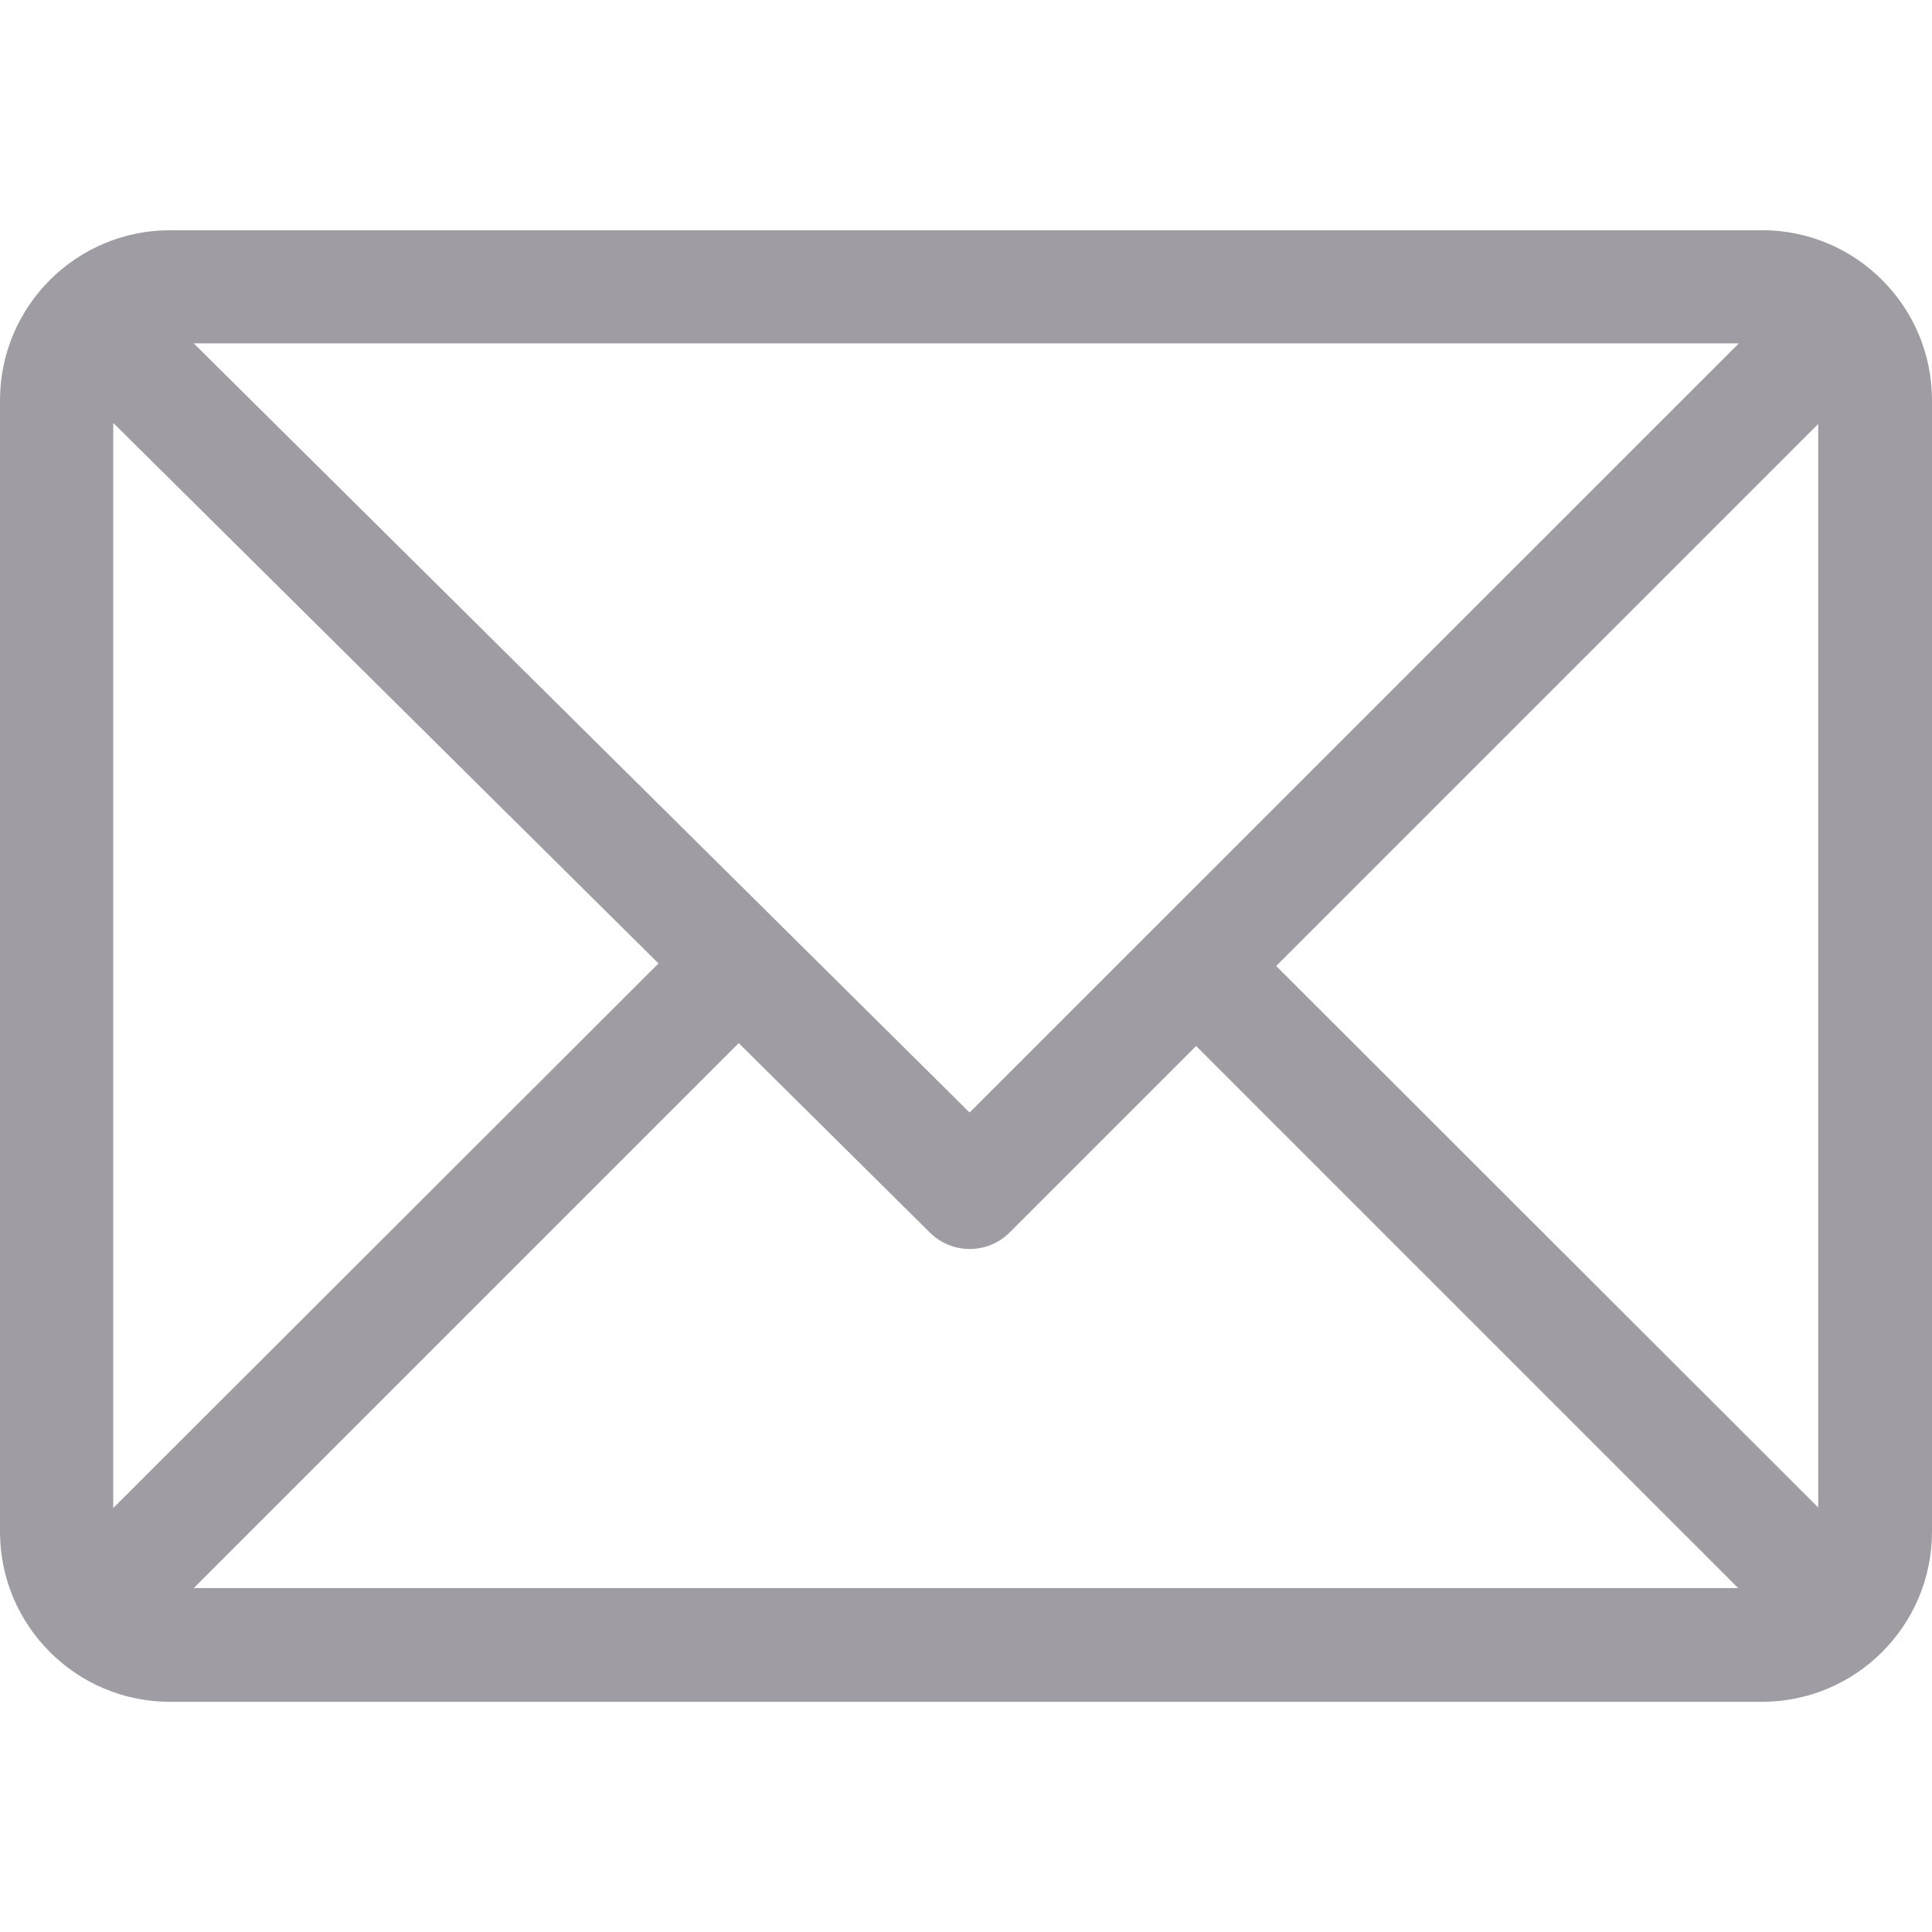
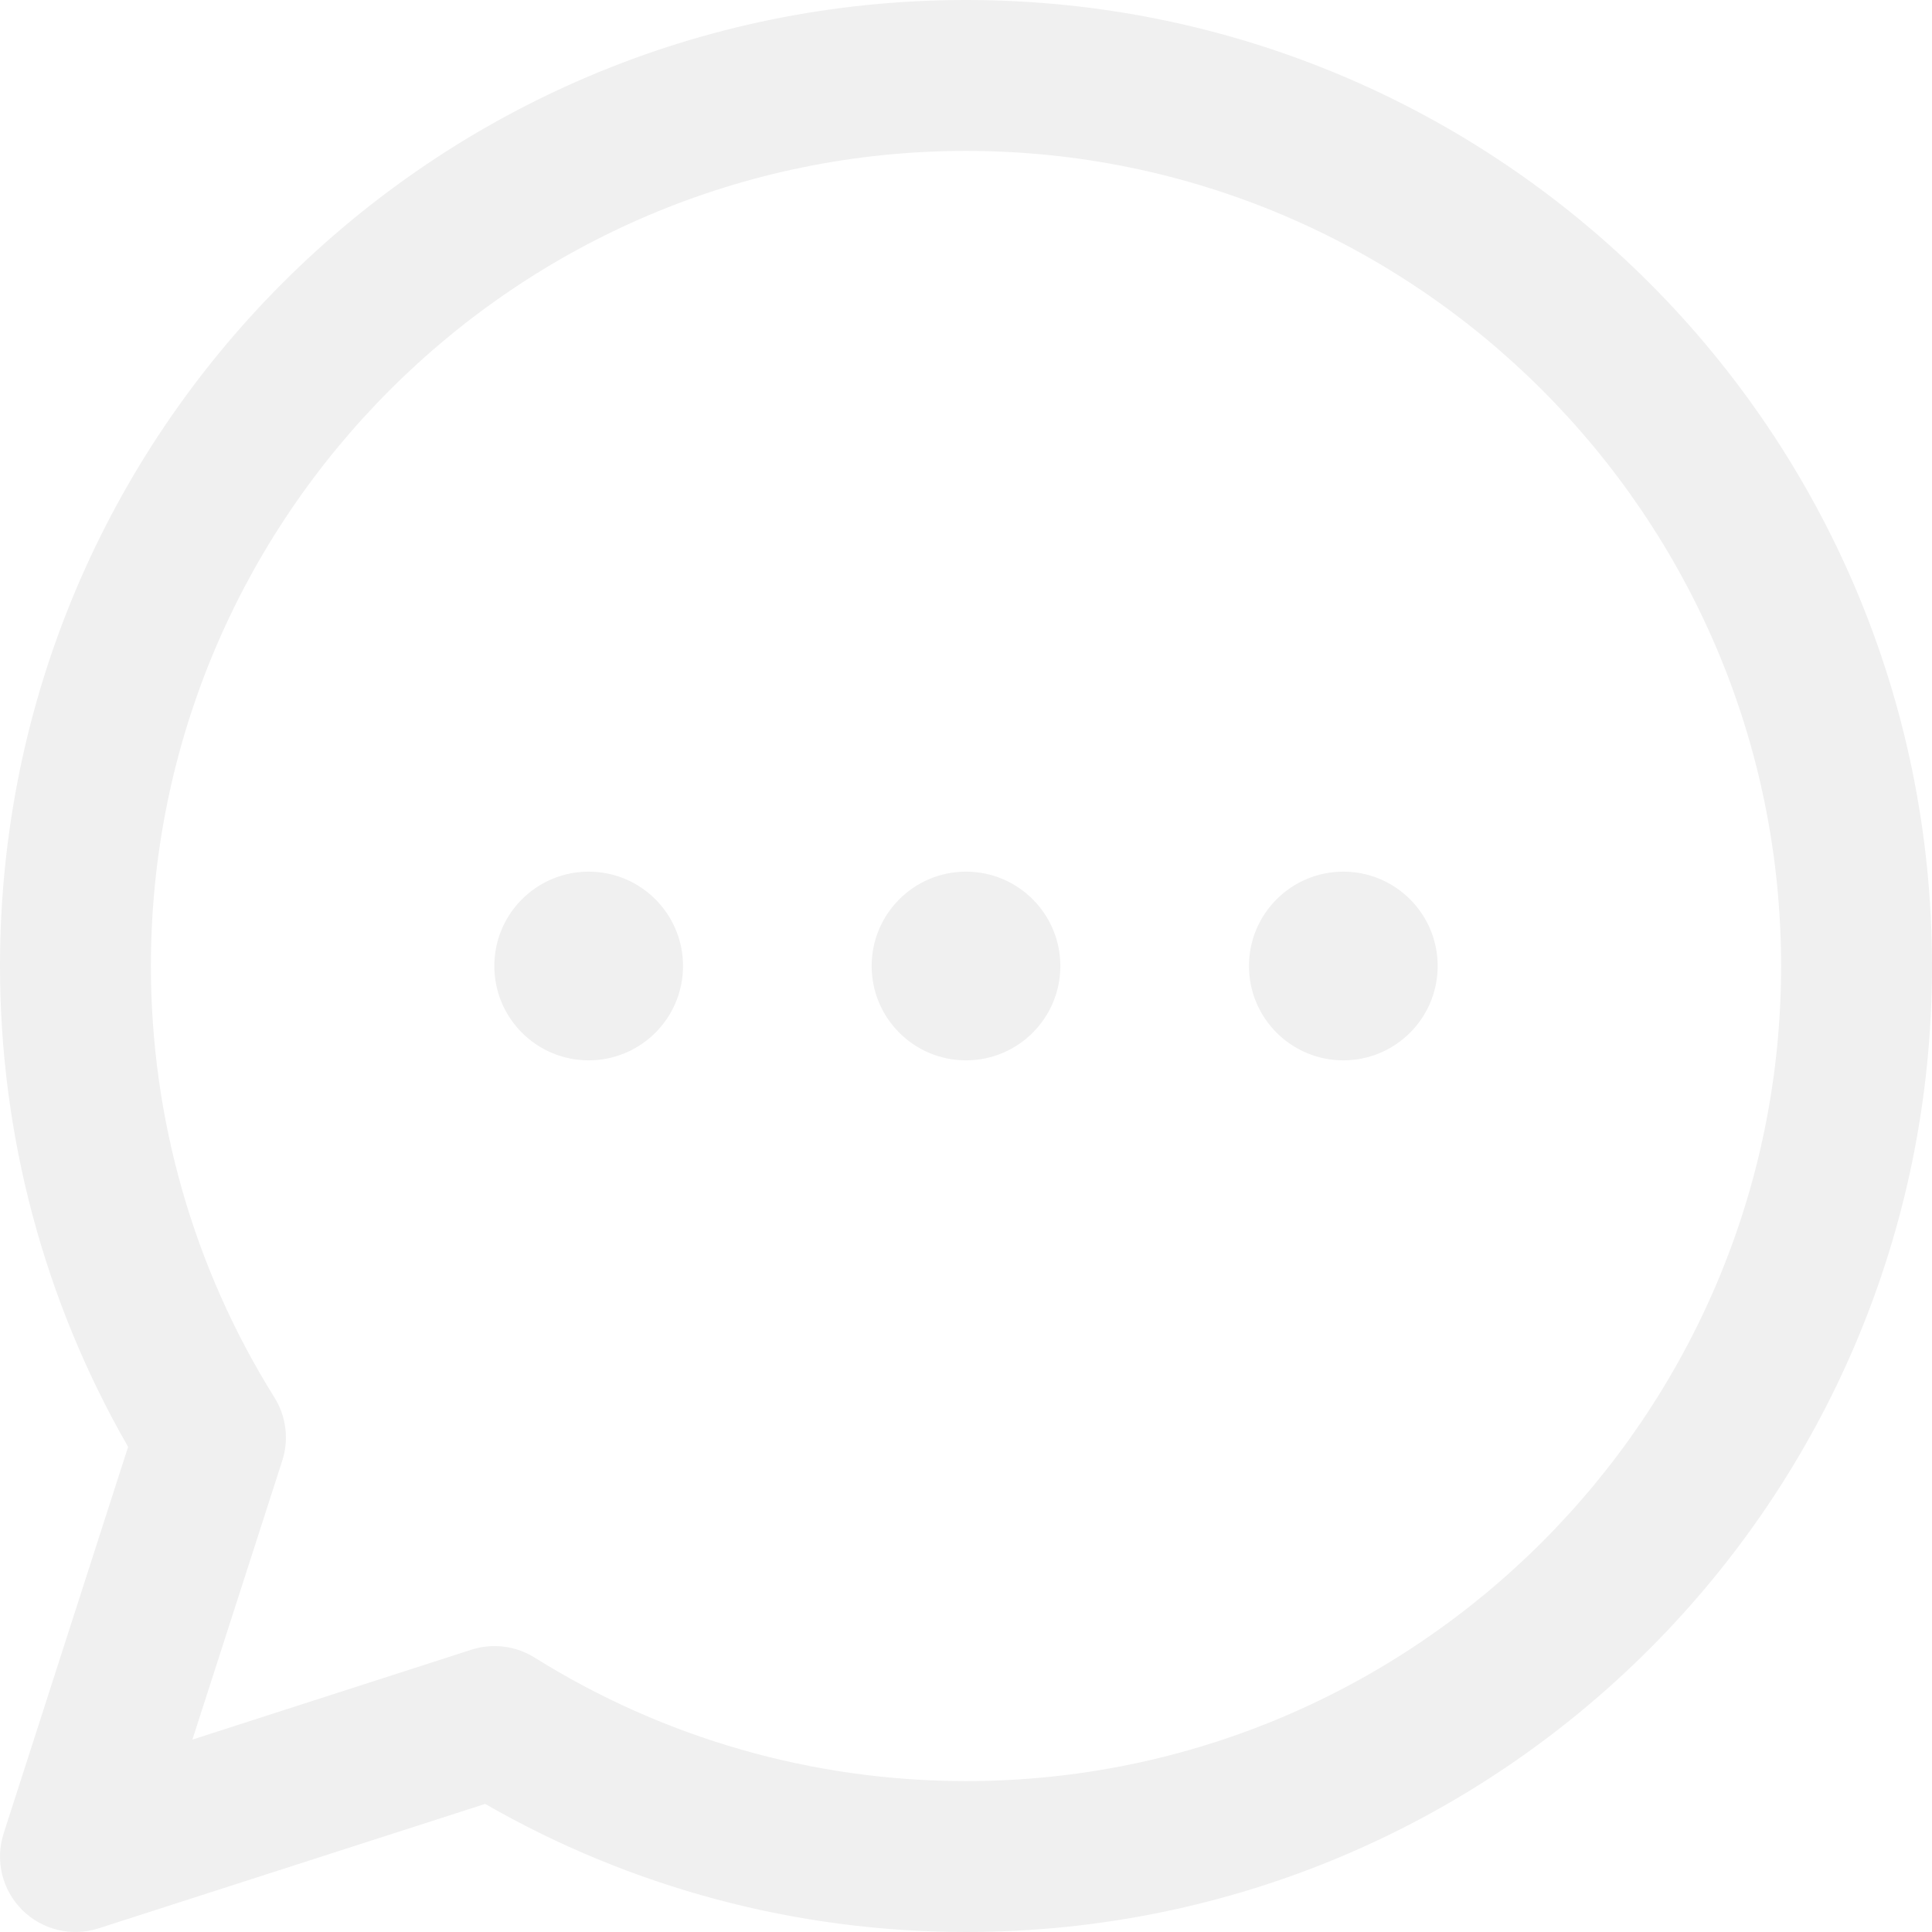
- <svg xmlns="http://www.w3.org/2000/svg" width="36" height="36" fill="none">
-   <path d="M32.836 4.29H3.164A3.17 3.17 0 0 0 0 7.453v21.094a3.17 3.17 0 0 0 3.164 3.164h29.672A3.17 3.17 0 0 0 36 28.547V7.453a3.17 3.17 0 0 0-3.164-3.164zm-.437 2.11L18.067 20.73 3.61 6.398H32.4zM2.11 28.1V7.88l10.16 10.072L2.11 28.1zM3.6 29.602l10.165-10.165 3.562 3.53c.412.41 1.078.407 1.488-.003l3.473-3.473 10.1 10.1H3.6zm30.3-1.492L23.78 18l10.1-10.1V28.1z" fill="#9f9da3" />
+ <svg xmlns="http://www.w3.org/2000/svg" width="36" height="36" viewBox="0 0 36 36" fill="none">
+   <path d="M18 0C8.052 0 0 8.051 0 18C0 21.157 0.823 24.241 2.387 26.96L0.068 34.163C-0.094 34.665 0.039 35.215 0.412 35.588C0.781 35.957 1.33 36.095 1.837 35.932L9.04 33.613C11.759 35.177 14.843 36 18 36C27.948 36 36 27.95 36 18C36 8.052 27.95 0 18 0ZM18 33.188C15.148 33.188 12.368 32.392 9.961 30.886C9.615 30.67 9.185 30.611 8.784 30.74L3.585 32.415L5.26 27.216C5.387 26.821 5.333 26.39 5.113 26.039C3.608 23.632 2.812 20.852 2.812 18C2.812 9.626 9.626 2.812 18 2.812C26.374 2.812 33.188 9.626 33.188 18C33.188 26.374 26.374 33.188 18 33.188ZM19.758 18C19.758 18.971 18.971 19.758 18 19.758C17.029 19.758 16.242 18.971 16.242 18C16.242 17.029 17.029 16.242 18 16.242C18.971 16.242 19.758 17.029 19.758 18ZM26.789 18C26.789 18.971 26.002 19.758 25.031 19.758C24.06 19.758 23.273 18.971 23.273 18C23.273 17.029 24.06 16.242 25.031 16.242C26.002 16.242 26.789 17.029 26.789 18ZM12.727 18C12.727 18.971 11.94 19.758 10.969 19.758C9.998 19.758 9.211 18.971 9.211 18C9.211 17.029 9.998 16.242 10.969 16.242C11.94 16.242 12.727 17.029 12.727 18Z" fill="#F0F0F0" />
</svg>
